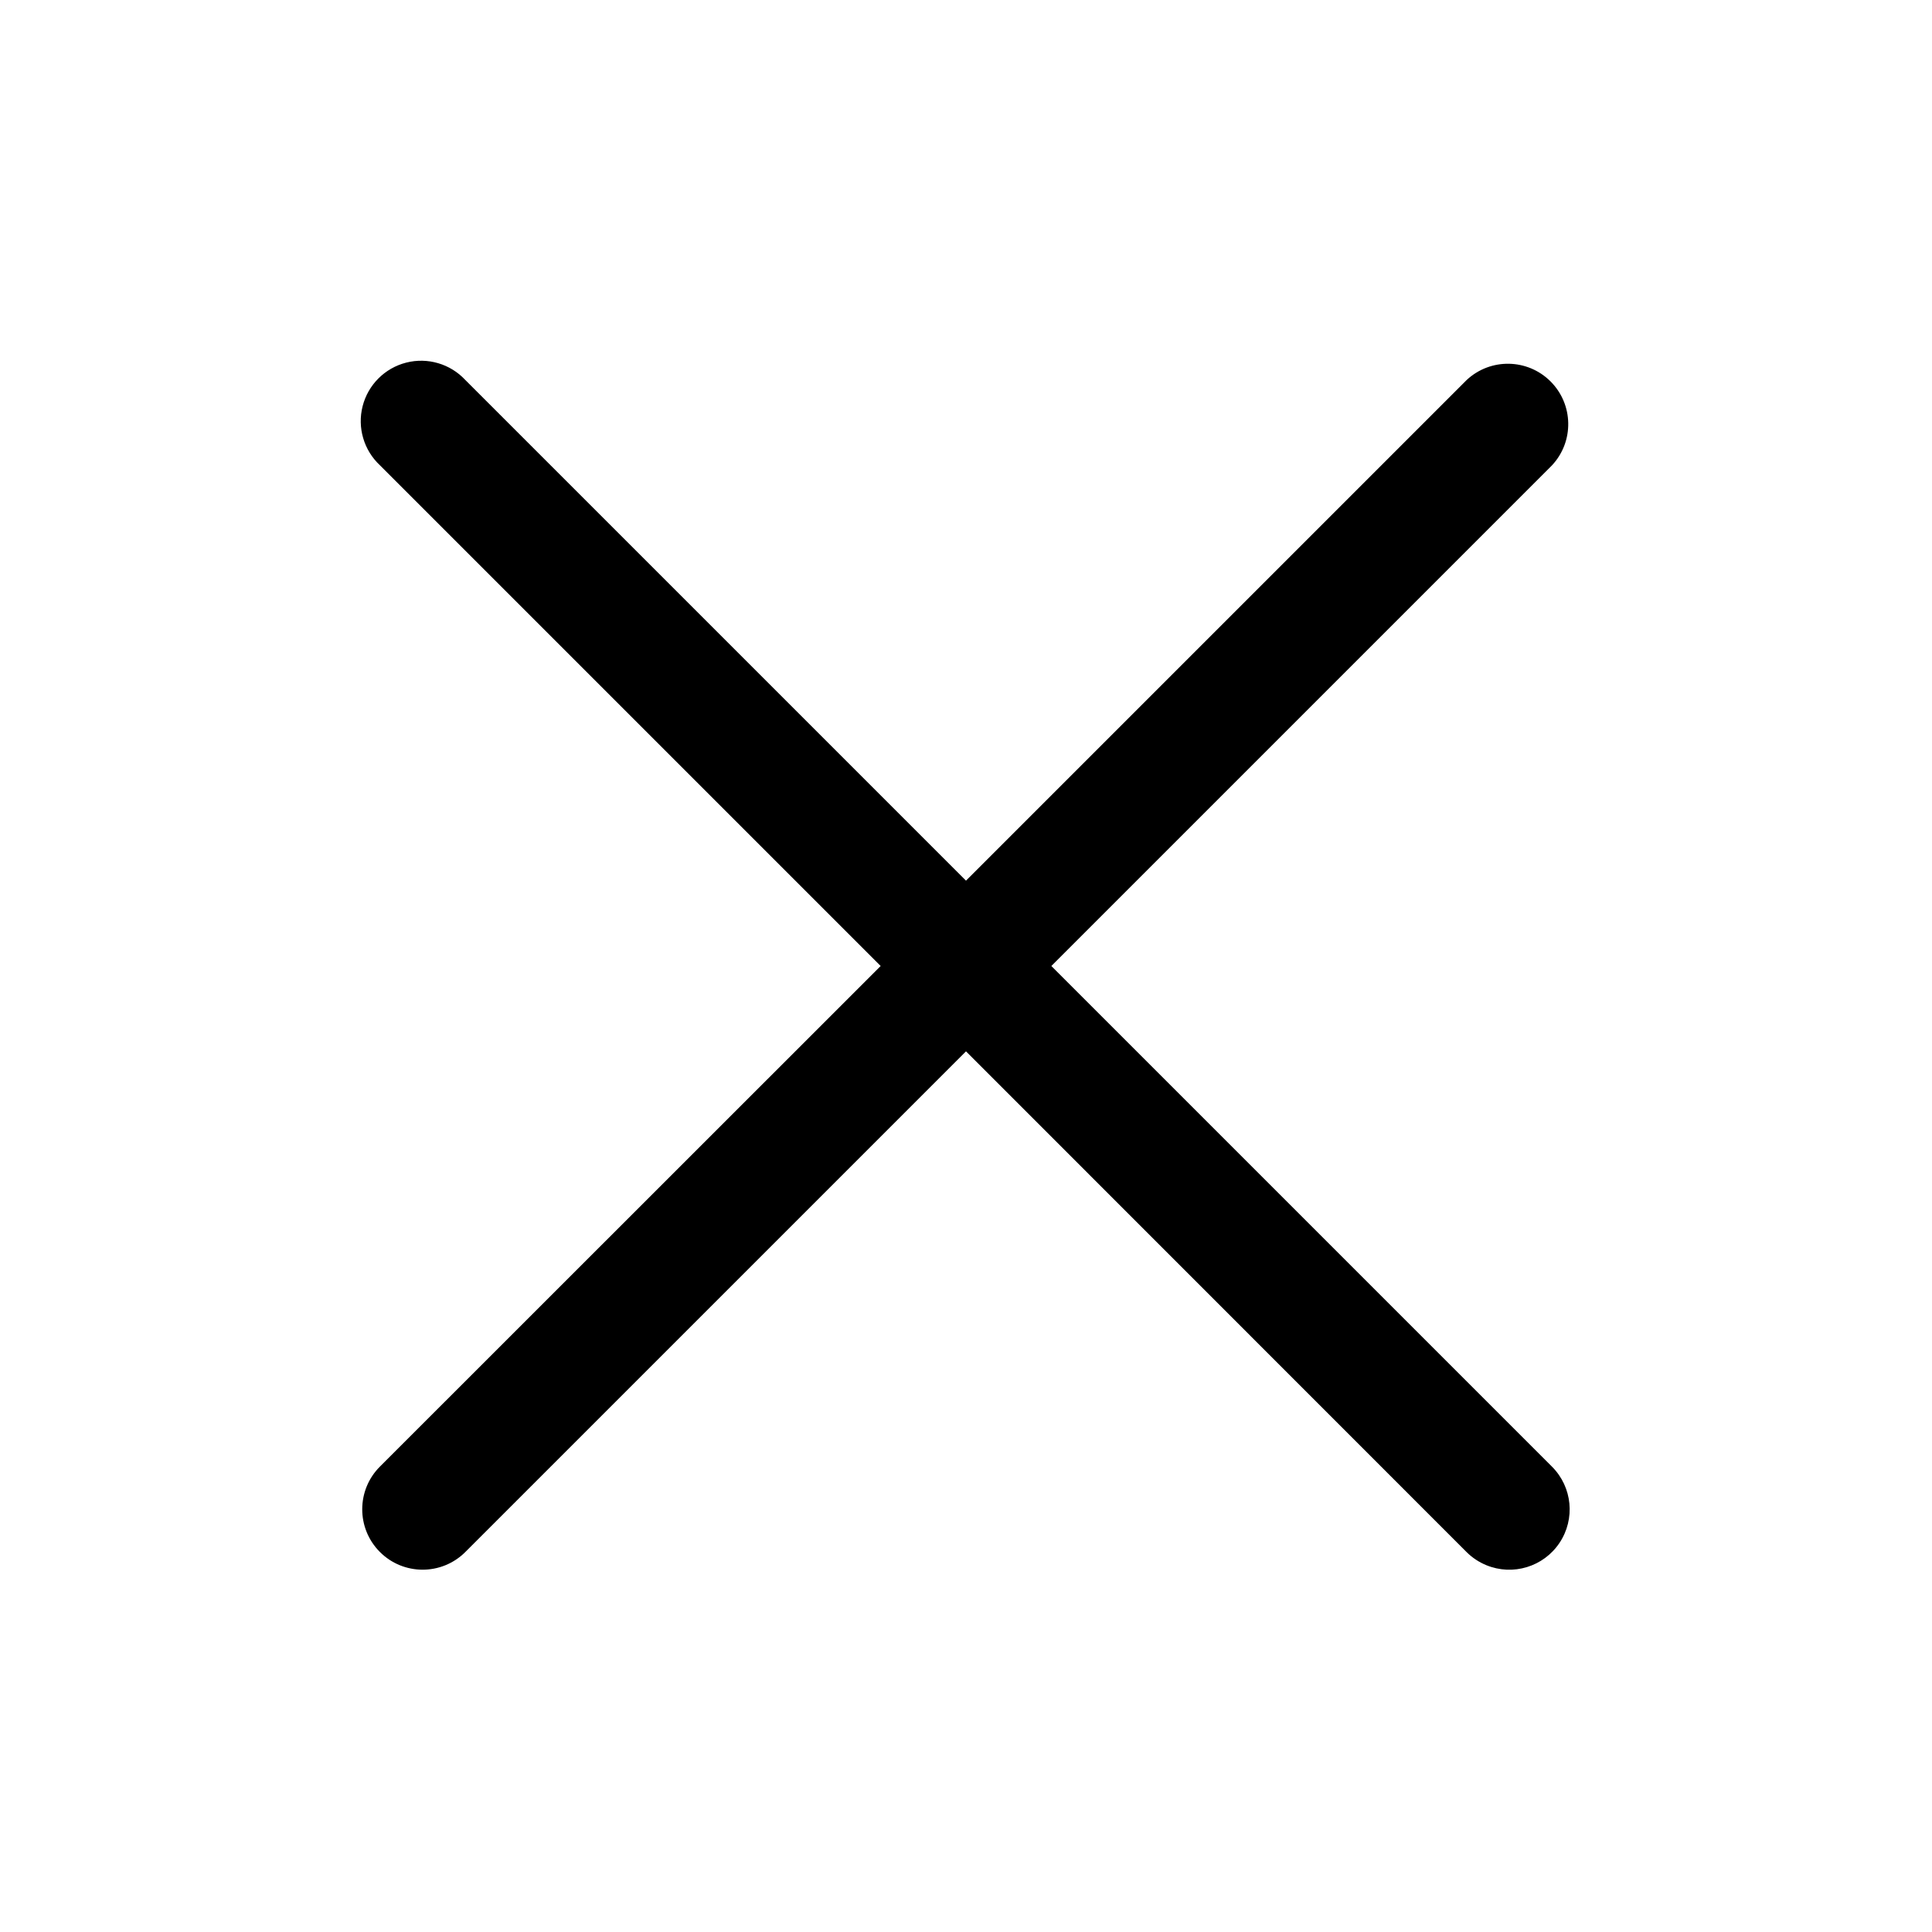
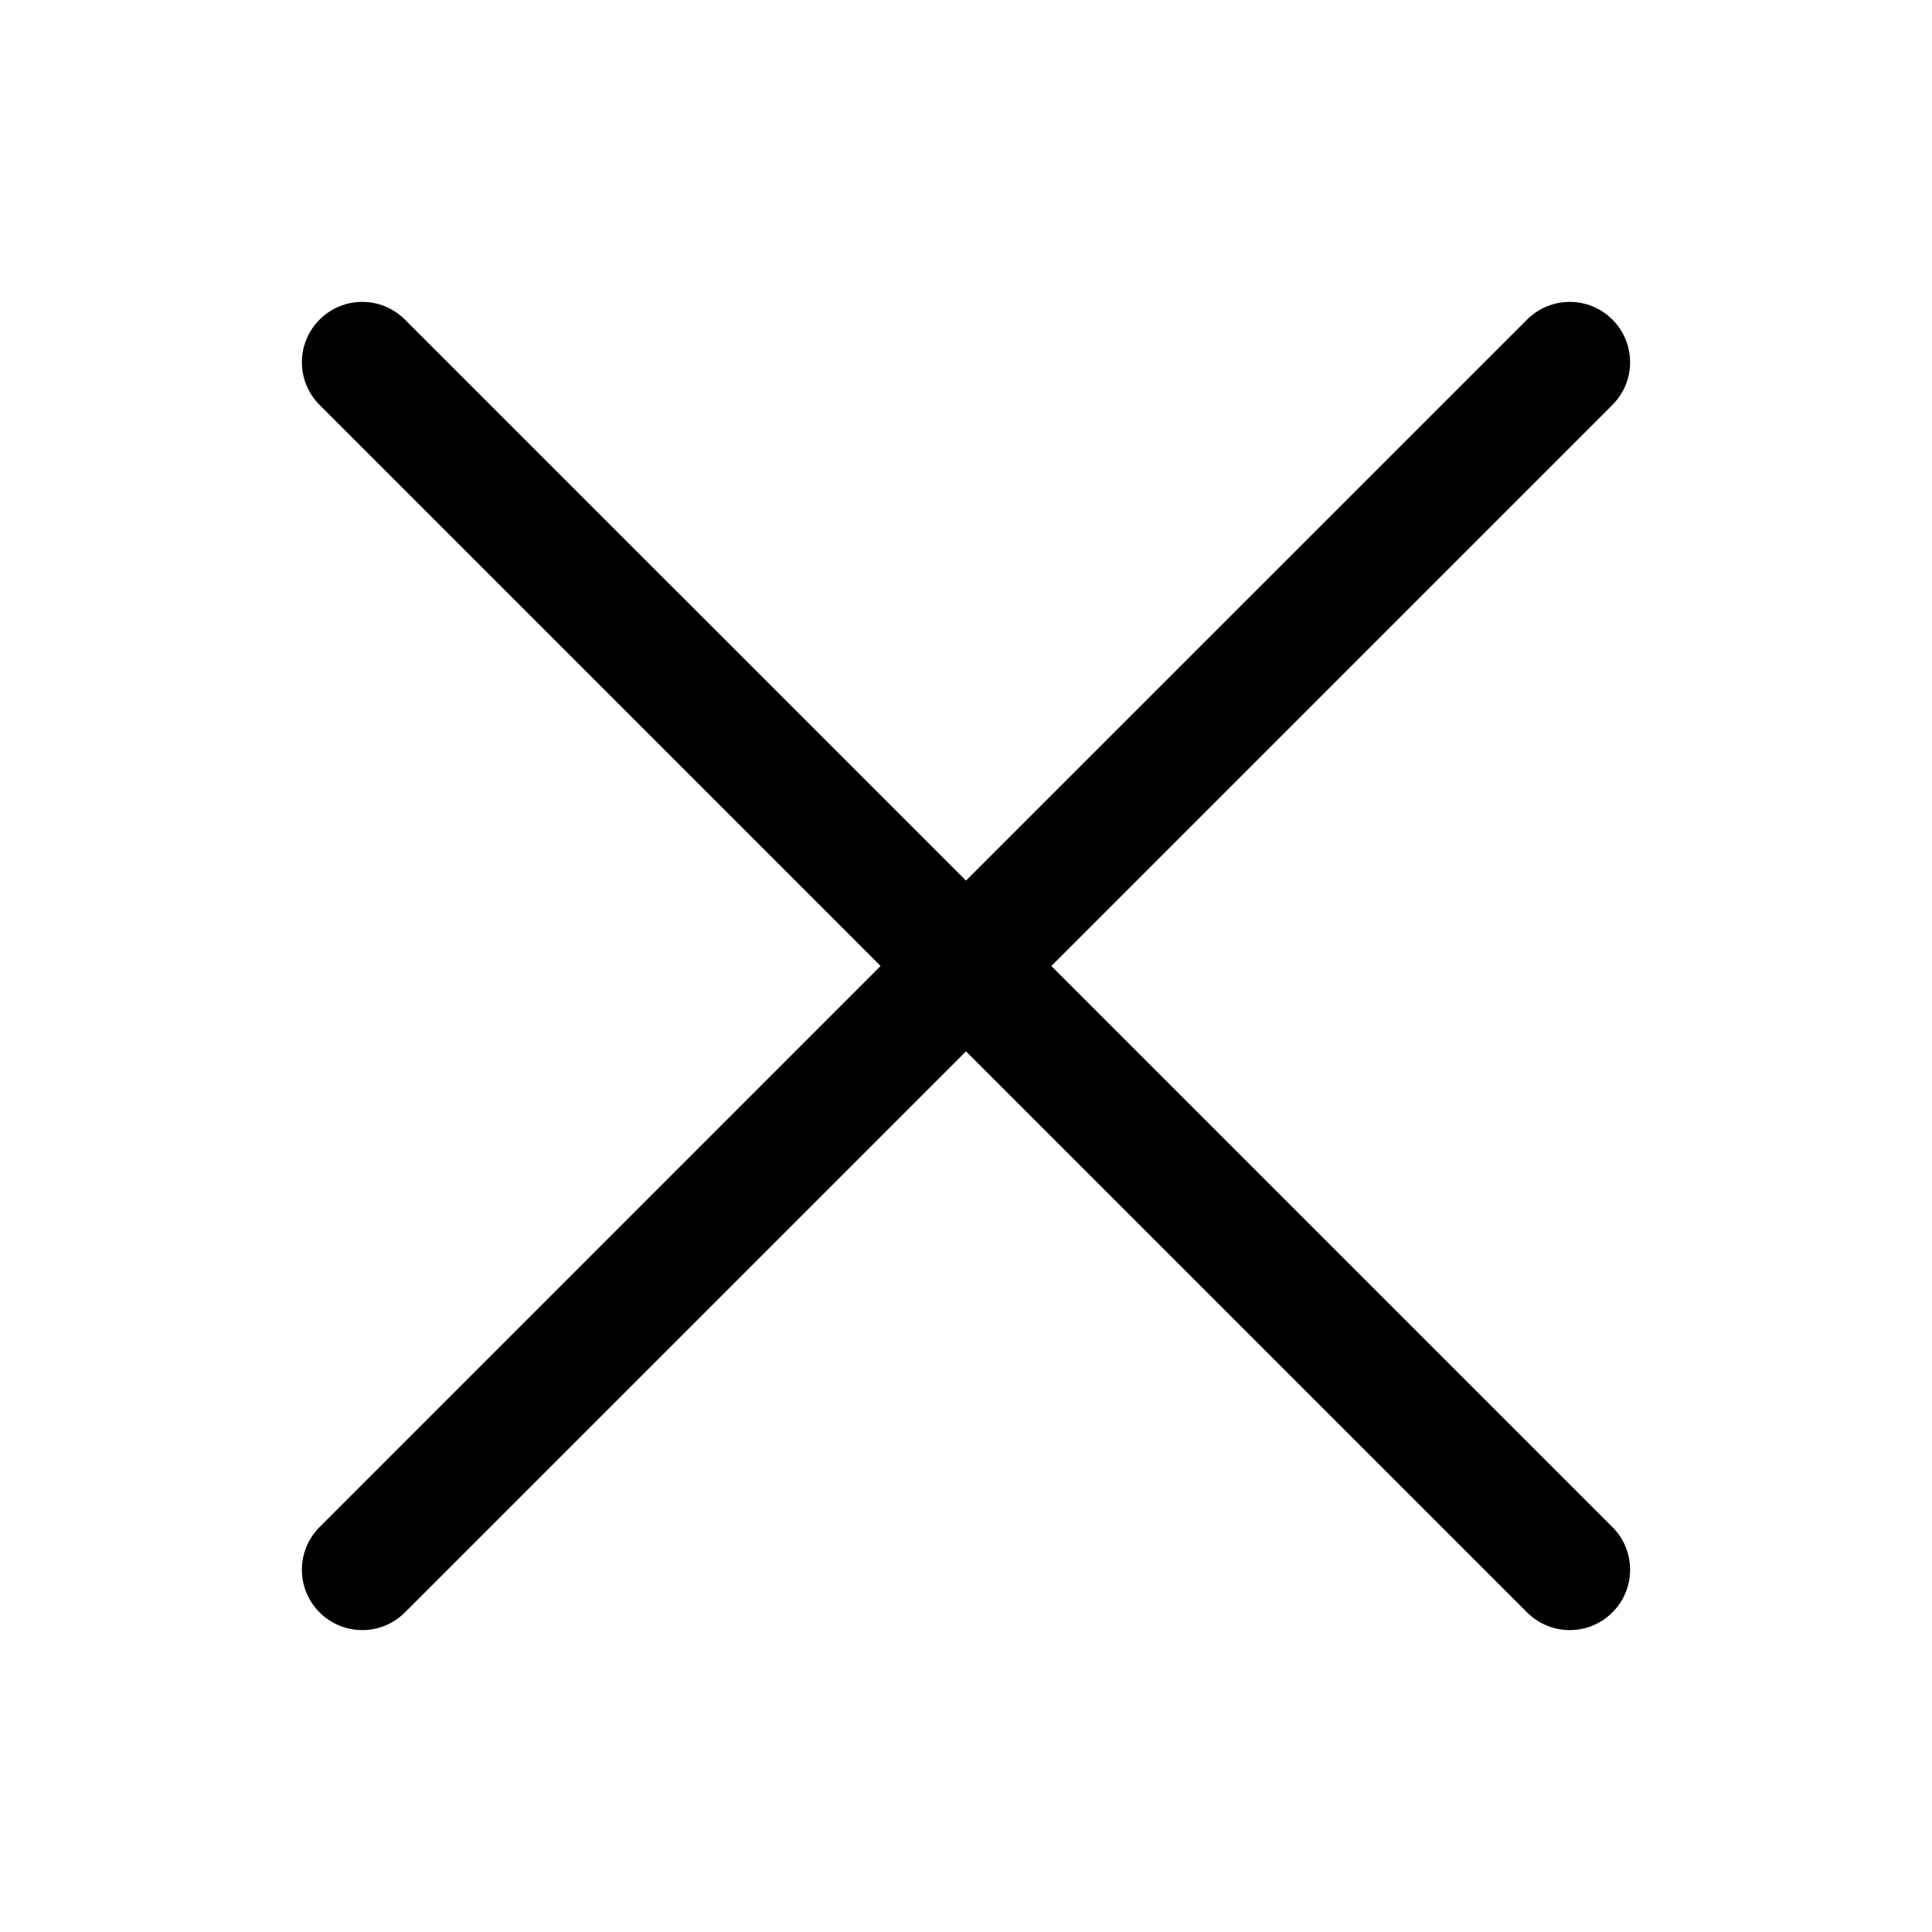
<svg xmlns="http://www.w3.org/2000/svg" width="24" height="24" viewBox="0 0 24 24" fill="none">
-   <path fill="currentColor" d="M19.28 18.22a.75.75 0 0 1-.817 1.223.75.75 0 0 1-.244-.162L12 13.06l-6.22 6.22a.75.75 0 0 1-1.06-1.062L10.94 12 4.72 5.78a.75.75 0 1 1 1.06-1.06L12 10.94l6.22-6.22a.75.75 0 0 1 1.06 1.06L13.06 12l6.22 6.22Z" />
+   <path d="M18.97 3.97C19.263 3.677 19.737 3.677 20.03 3.97C20.323 4.263 20.323 4.737 20.03 5.03L13.06 12L20.03 18.97C20.323 19.263 20.323 19.737 20.03 20.03C19.737 20.323 19.263 20.323 18.97 20.03L12 13.06L5.03 20.03C4.737 20.323 4.263 20.323 3.97 20.03C3.677 19.737 3.677 19.263 3.97 18.97L10.939 12L3.97 5.03C3.677 4.737 3.677 4.263 3.97 3.97C4.263 3.677 4.737 3.677 5.03 3.97L12 10.939L18.97 3.97Z" fill="currentColor" />
</svg>
